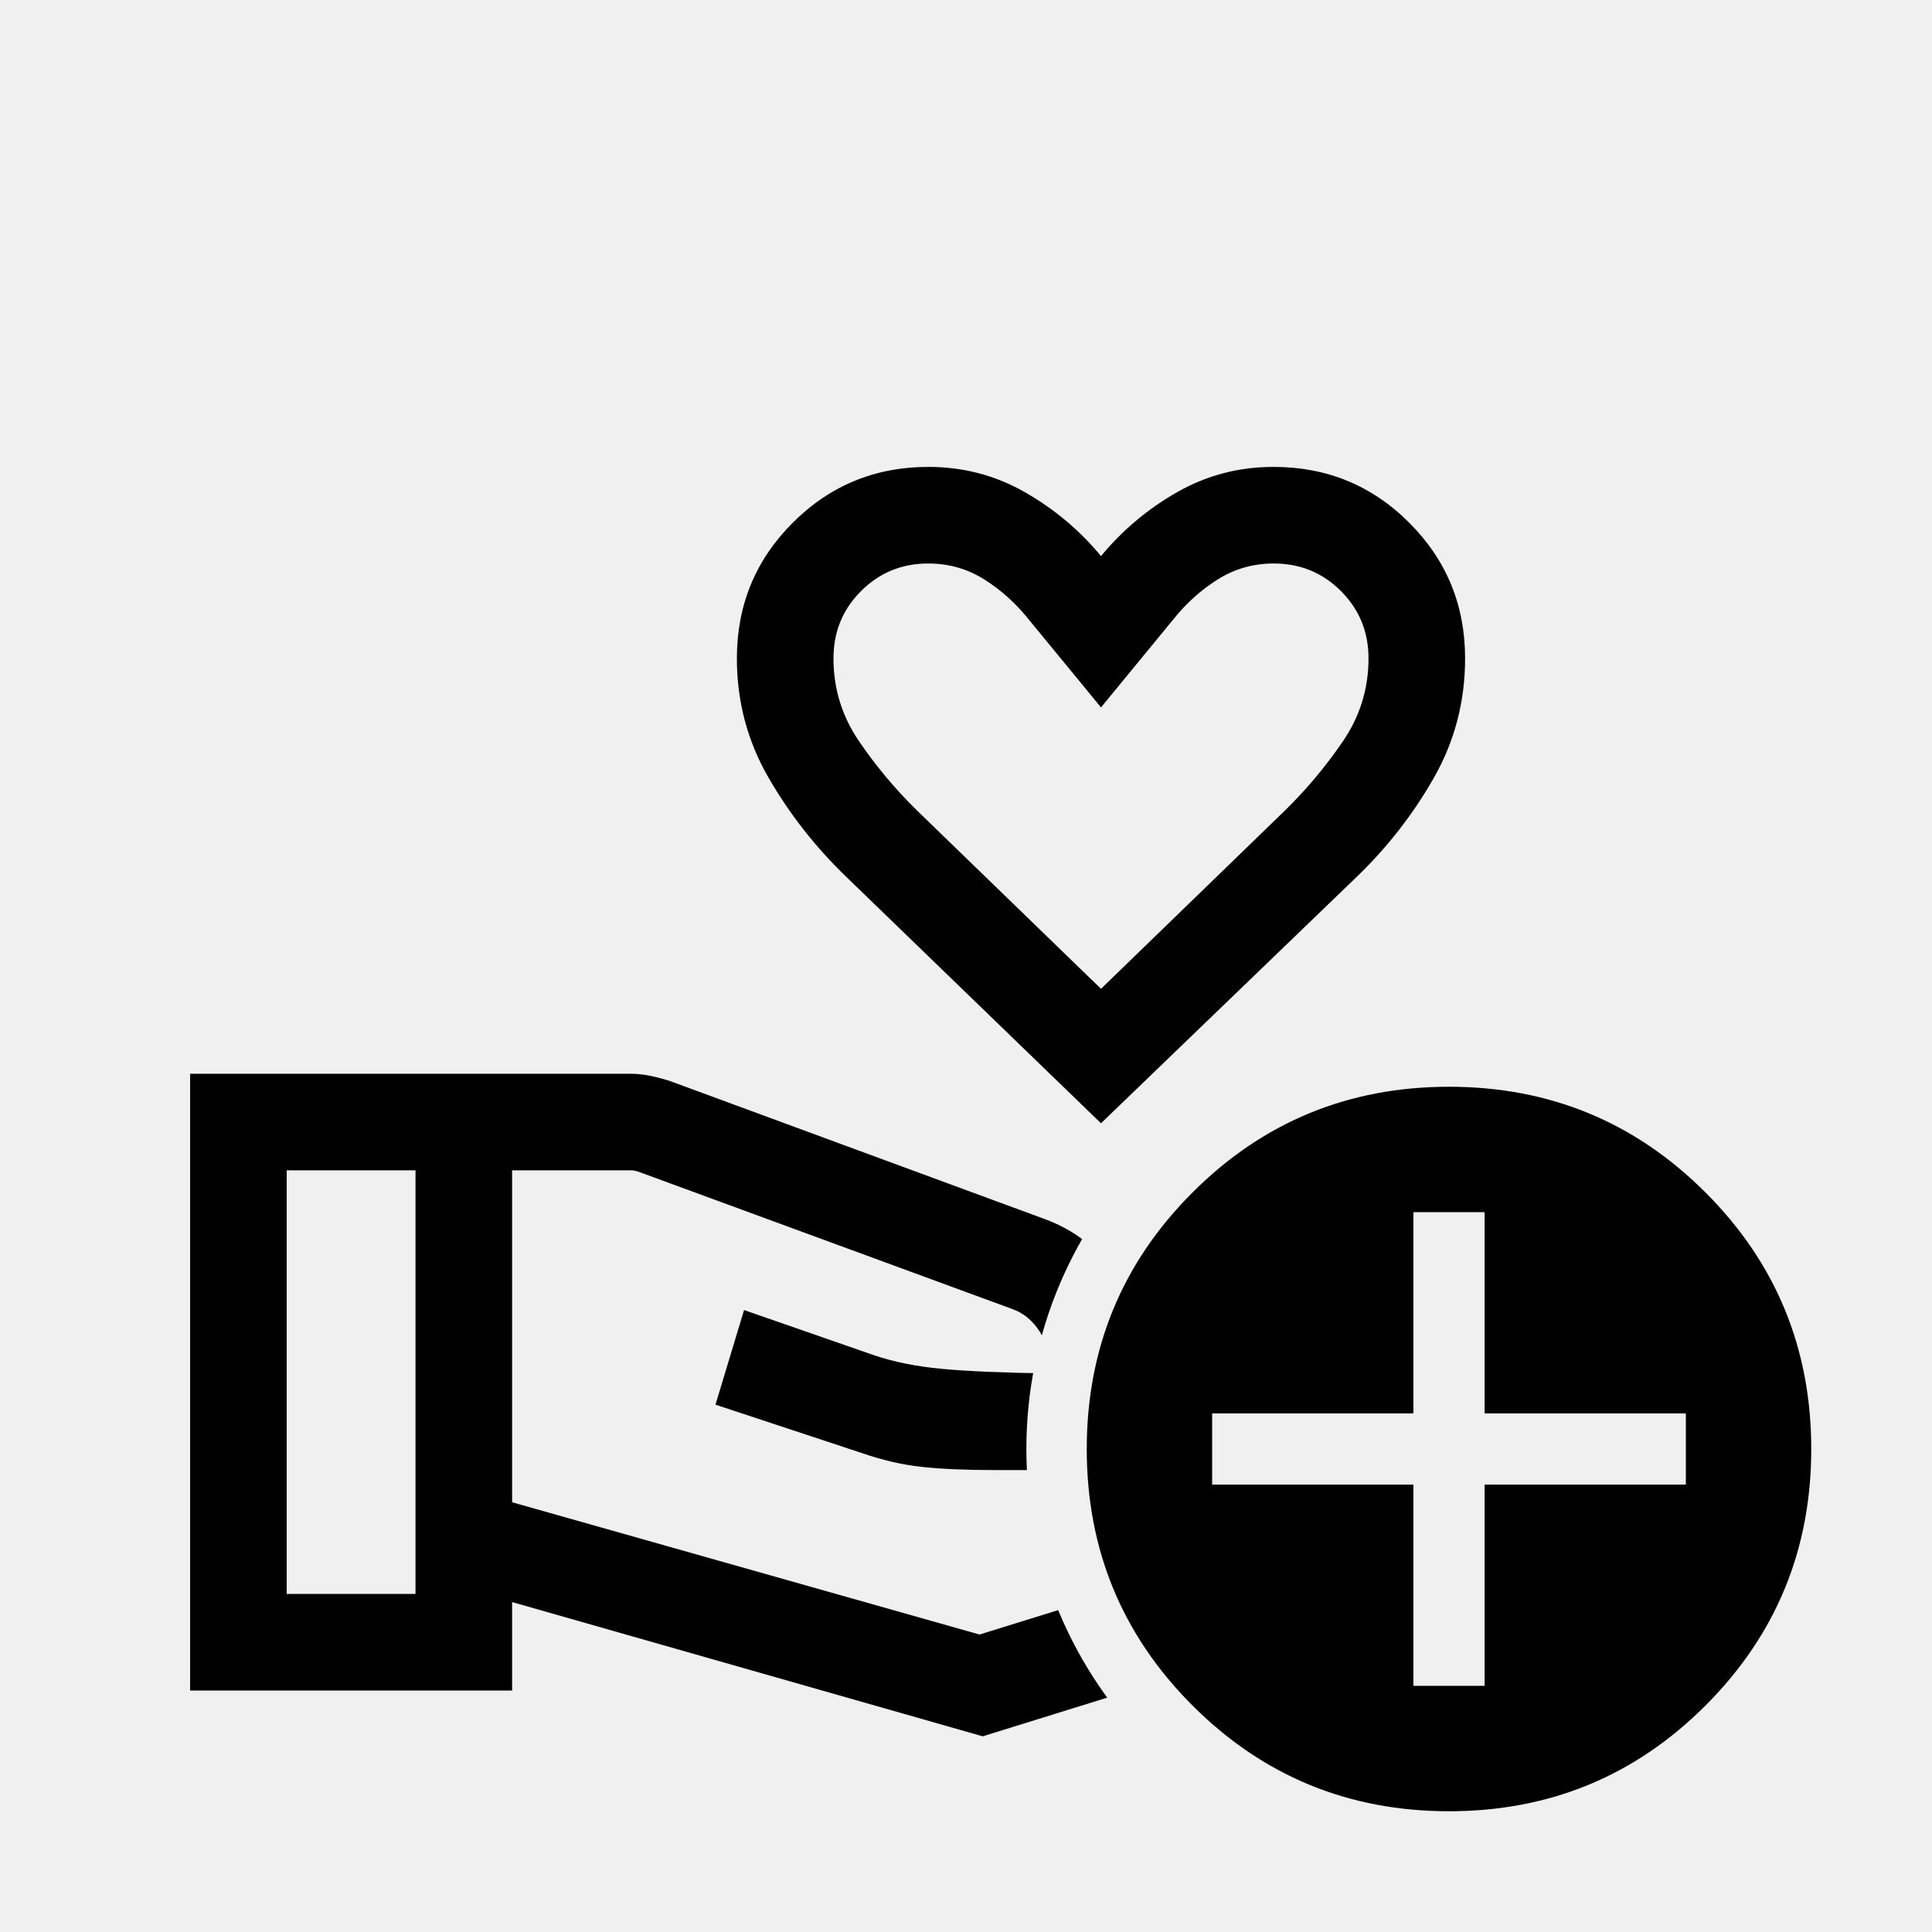
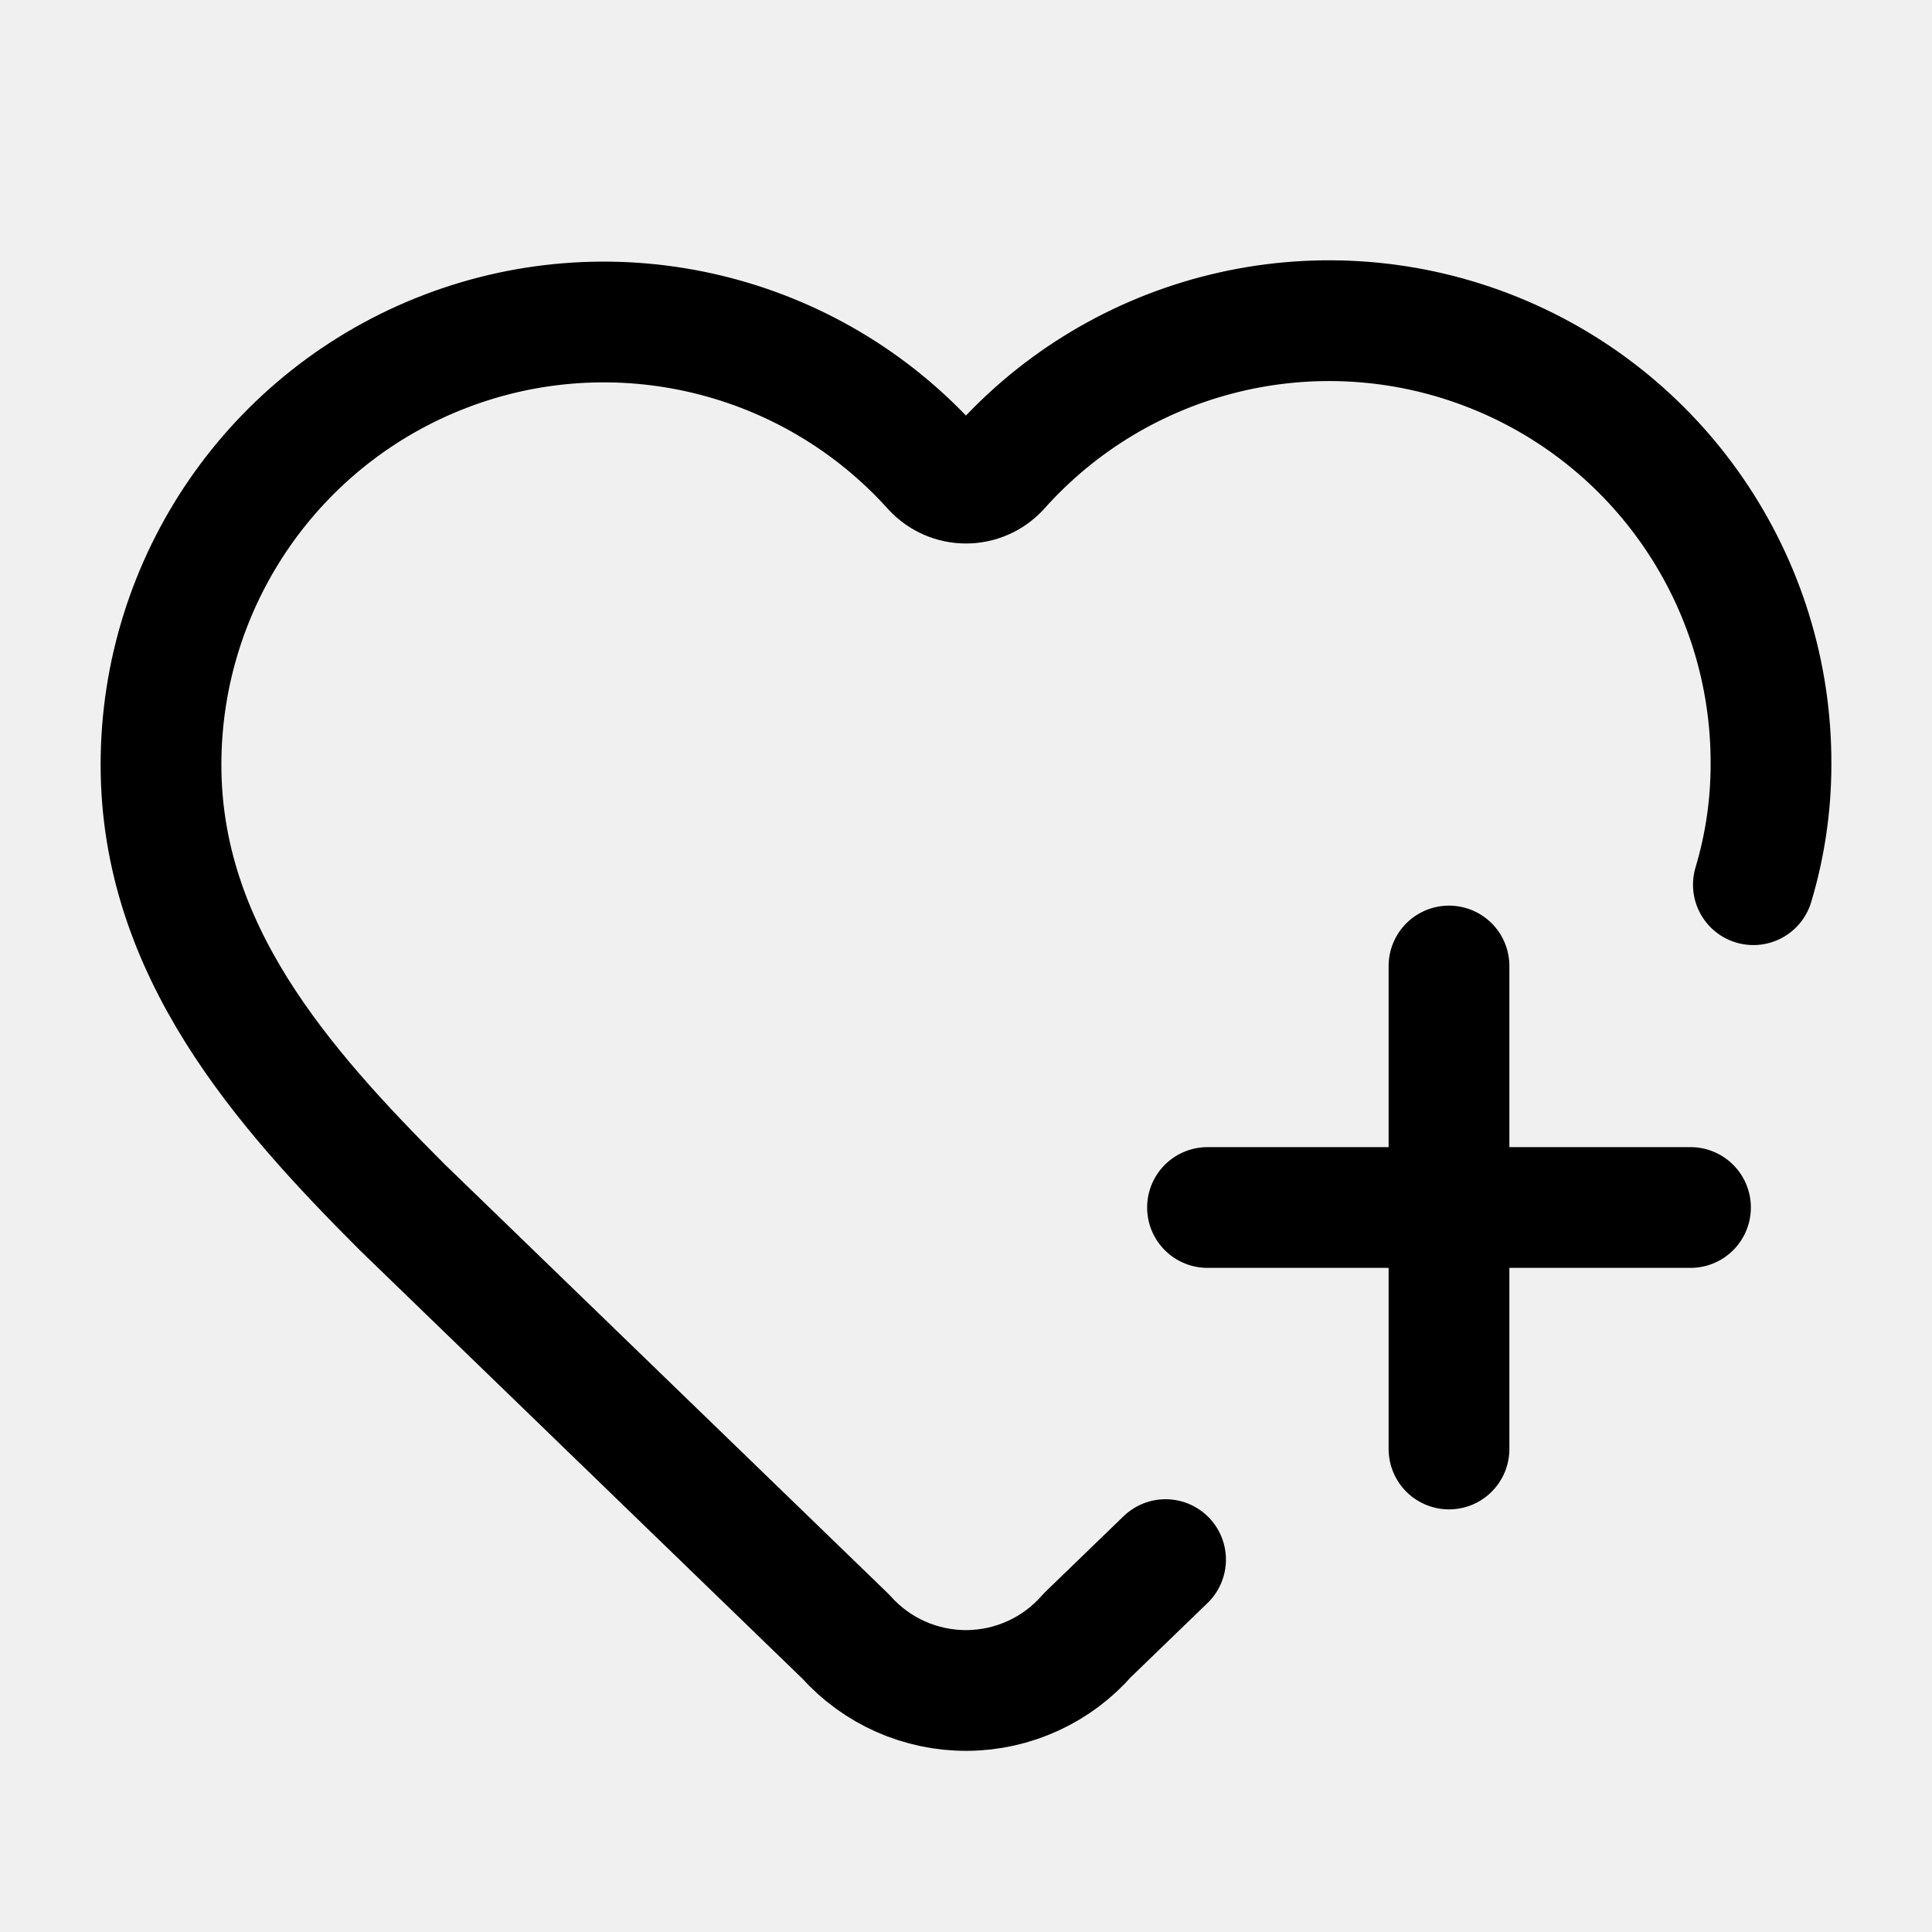
- <svg xmlns="http://www.w3.org/2000/svg" viewBox="0 -960 960 960" fill="currentColor">
-   <defs>
-     <mask id="volunteer-mask">
-       <rect x="0" y="-960" width="960" height="960" fill="white" />
-       <circle cx="720" cy="-240" r="210" fill="black" />
-     </mask>
-   </defs>
-   <g mask="url(#volunteer-mask)">
-     <g transform="translate(40, -40) scale(0.8)">
-       <path d="M633.85-452.31 475.54-605.46q-28.69-27.69-48.27-61.65-19.58-33.96-19.58-73.97 0-49.55 34.69-84.23Q477.06-860 526.61-860q32.39 0 59.81 15.62 27.43 15.61 47.43 39.77 20-24.16 47.42-39.77Q708.69-860 741.08-860q49.55 0 84.23 34.69Q860-790.63 860-741.08q0 40.01-19.27 73.97t-47.96 61.65L633.85-452.31Zm0-83.53 114.38-110.85q20.15-19.77 35.96-43Q800-712.92 800-741.08q0-24.69-17.12-41.8Q765.77-800 741.08-800q-19 0-34.77 9.92-15.77 9.93-27.85 25.16l-44.61 54.3-44.62-54.3q-12.08-15.23-27.85-25.16-15.76-9.92-34.77-9.92-24.69 0-41.8 17.12-17.12 17.11-17.12 41.8 0 28.16 15.81 51.39t35.96 43l114.39 110.85ZM268.08-216.92l290.3 82.15 238.77-74q-3.07-13.61-12.69-20.88t-21.77-7.27H566.8q-26.18 0-44.49-2-18.31-2-37.62-8.77l-90.3-29.85 17.76-58.77 81 28.16q18.16 6.15 41.93 8.38 23.77 2.23 67.61 2.85 0-14.85-6.69-25.62-6.69-10.77-17.62-14.54l-232.07-85.23q-1.16-.38-2.12-.57-.96-.2-2.11-.2h-74v206.16ZM68.08-100v-383.07h273.54q6.3 0 12.76 1.38 6.47 1.39 12 3.23l233.08 85.85q27.23 10.07 45.23 35.65 18 25.58 18 60.04h100q43.08 0 70.19 27.81Q860-241.31 860-196.92v32.3L560.38-71.54l-292.3-83.38V-100h-200Zm60-60h80v-263.08h-80V-160Zm505.77-550.62Z" />
-     </g>
-   </g>
-   <path d="M720-60q-74.92 0-127.46-52.54Q540-165.08 540-240q0-74.92 52.54-127.46Q645.08-420 720-420q74.92 0 127.46 52.54Q900-314.92 900-240q0 74.92-52.54 127.46Q794.92-60 720-60Zm-17.69-62.31h35.38v-100h100v-35.38h-100v-100h-35.38v100h-100v35.38h100v100Z" />
+ <svg xmlns="http://www.w3.org/2000/svg" viewBox="0 0 24 24" fill="none" stroke="currentColor" stroke-width="1.5" stroke-linecap="round" stroke-linejoin="round" class="lucide lucide-heart-plus-icon lucide-heart-plus">
+   <path d="m14.479 19.374-.971.939a2 2 0 0 1-3 .019L5 15c-1.5-1.5-3-3.2-3-5.5a5.5 5.5 0 0 1 9.591-3.676.56.56 0 0 0 .818 0A5.49 5.49 0 0 1 22 9.5a5.2 5.2 0 0 1-.219 1.49" />
+   <path d="M15 15h6" />
+   <path d="M18 12v6" />
</svg>
